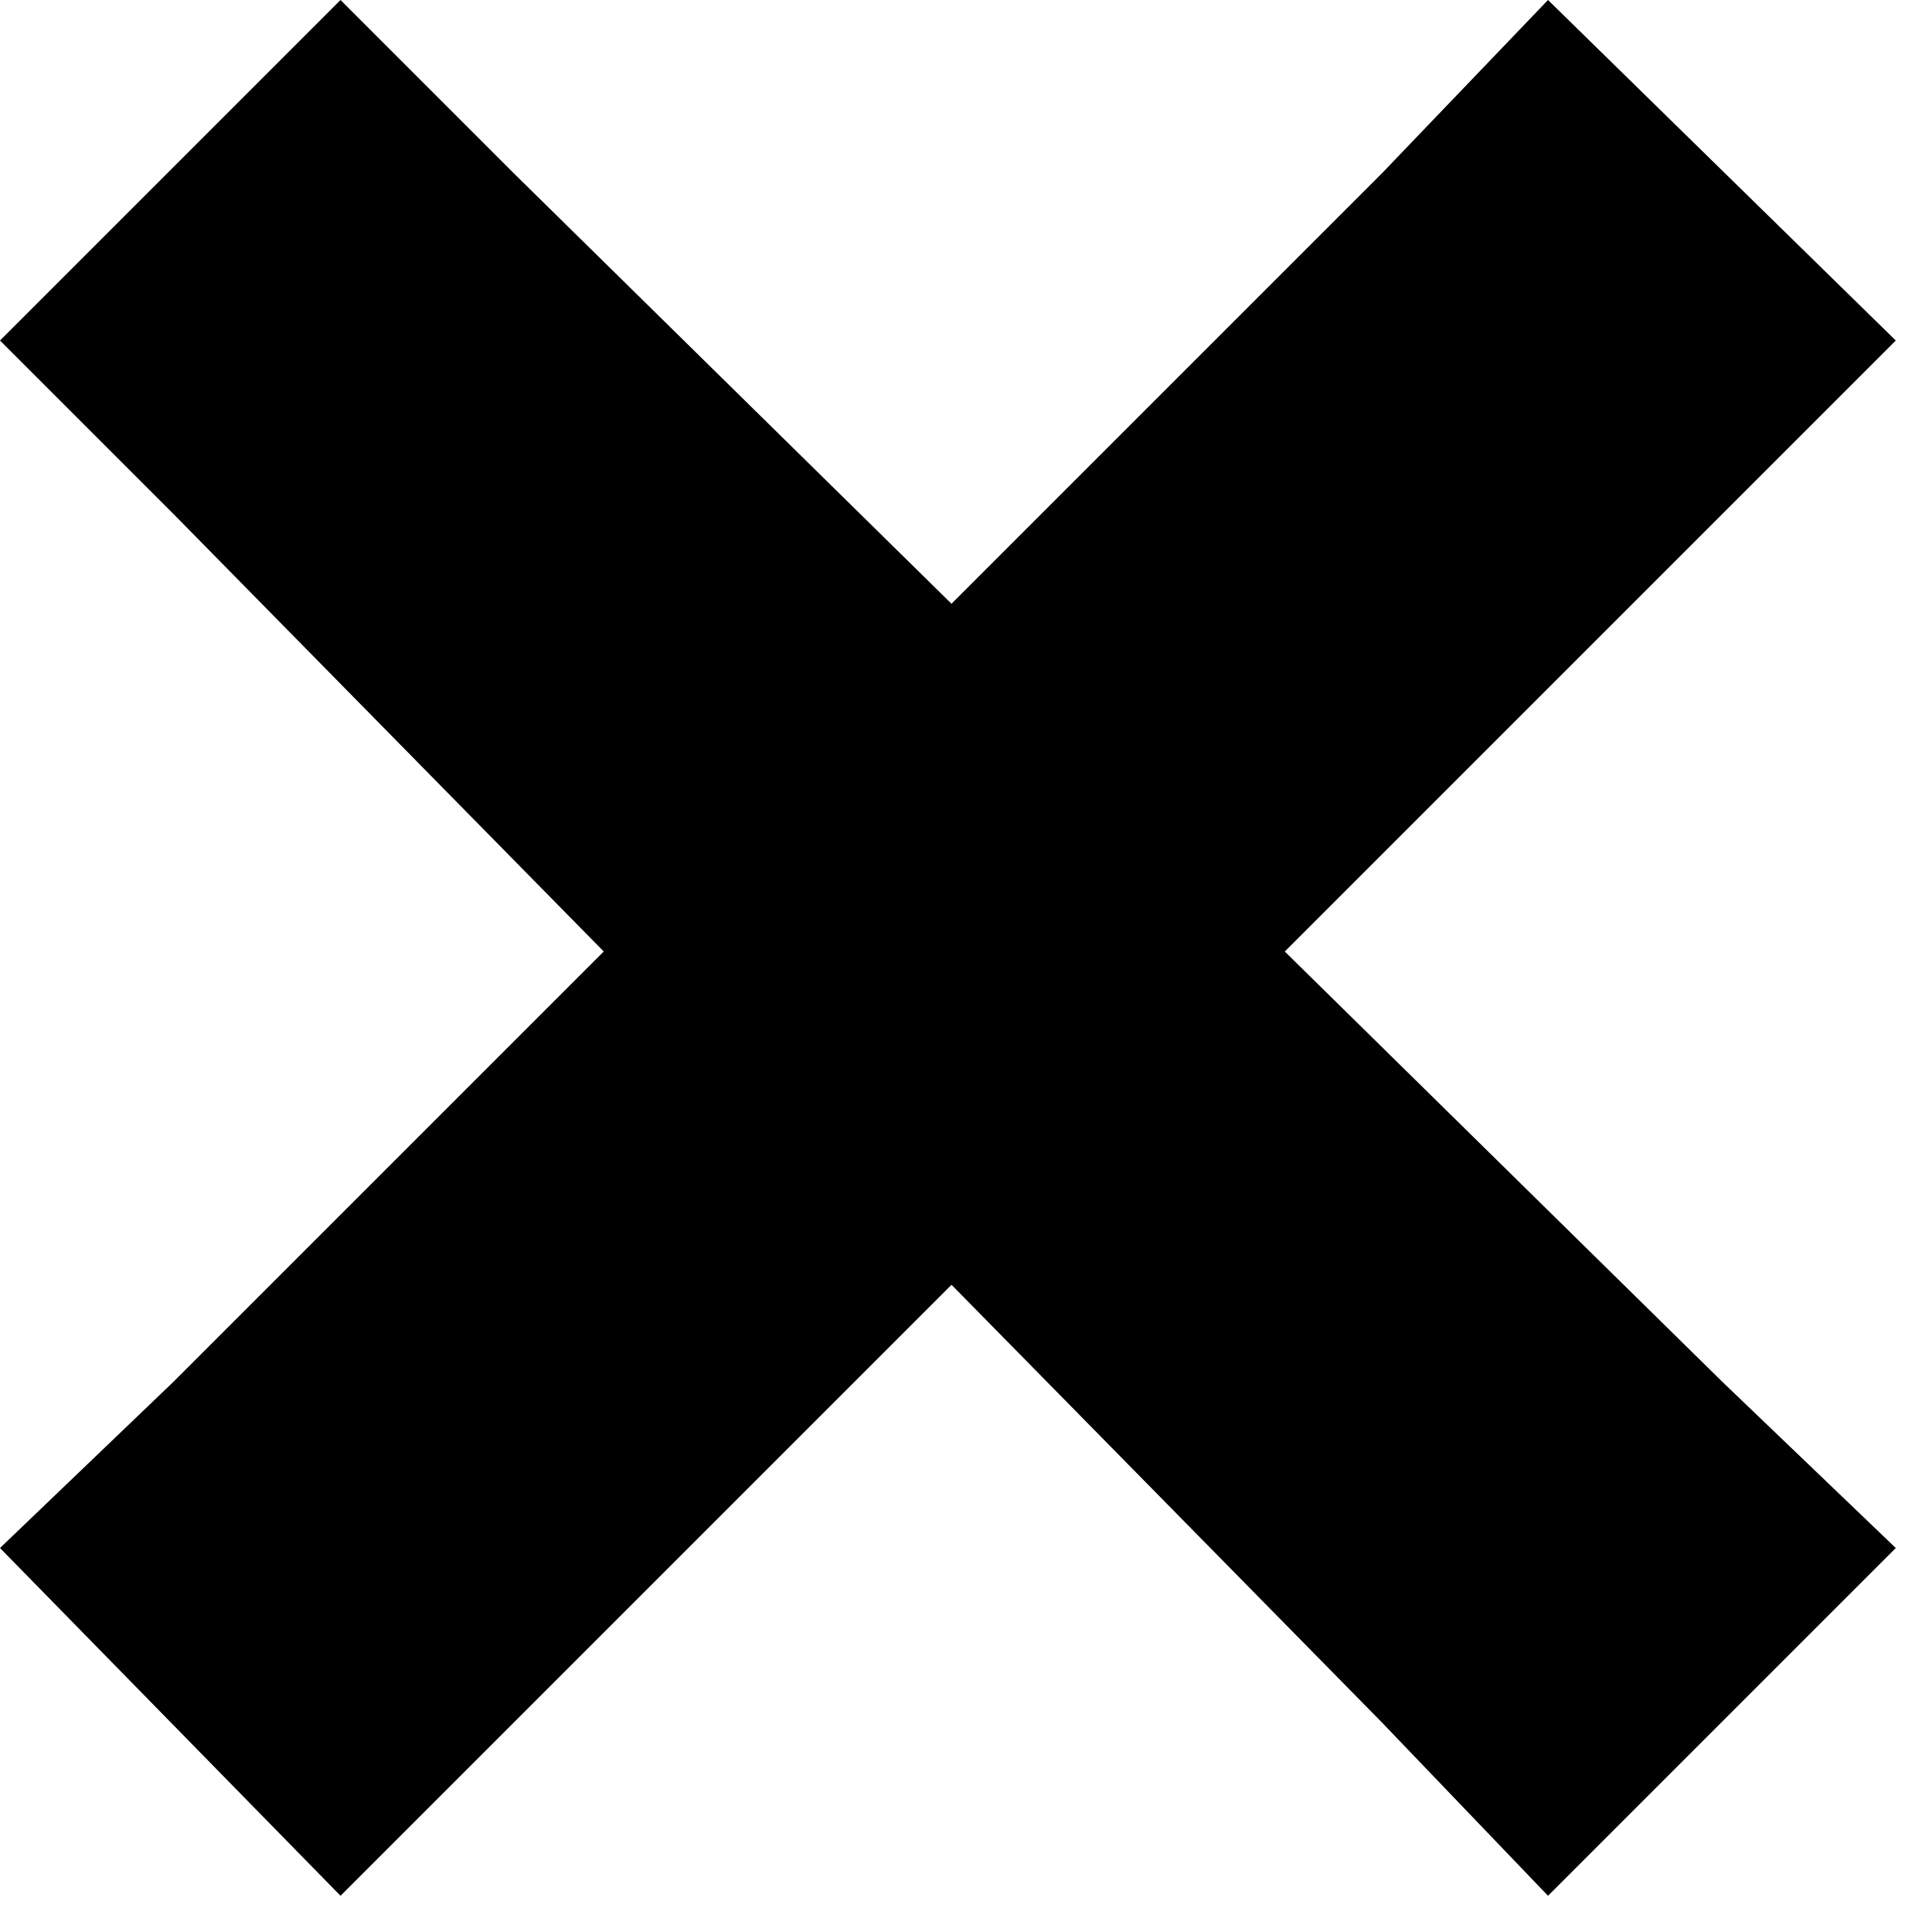
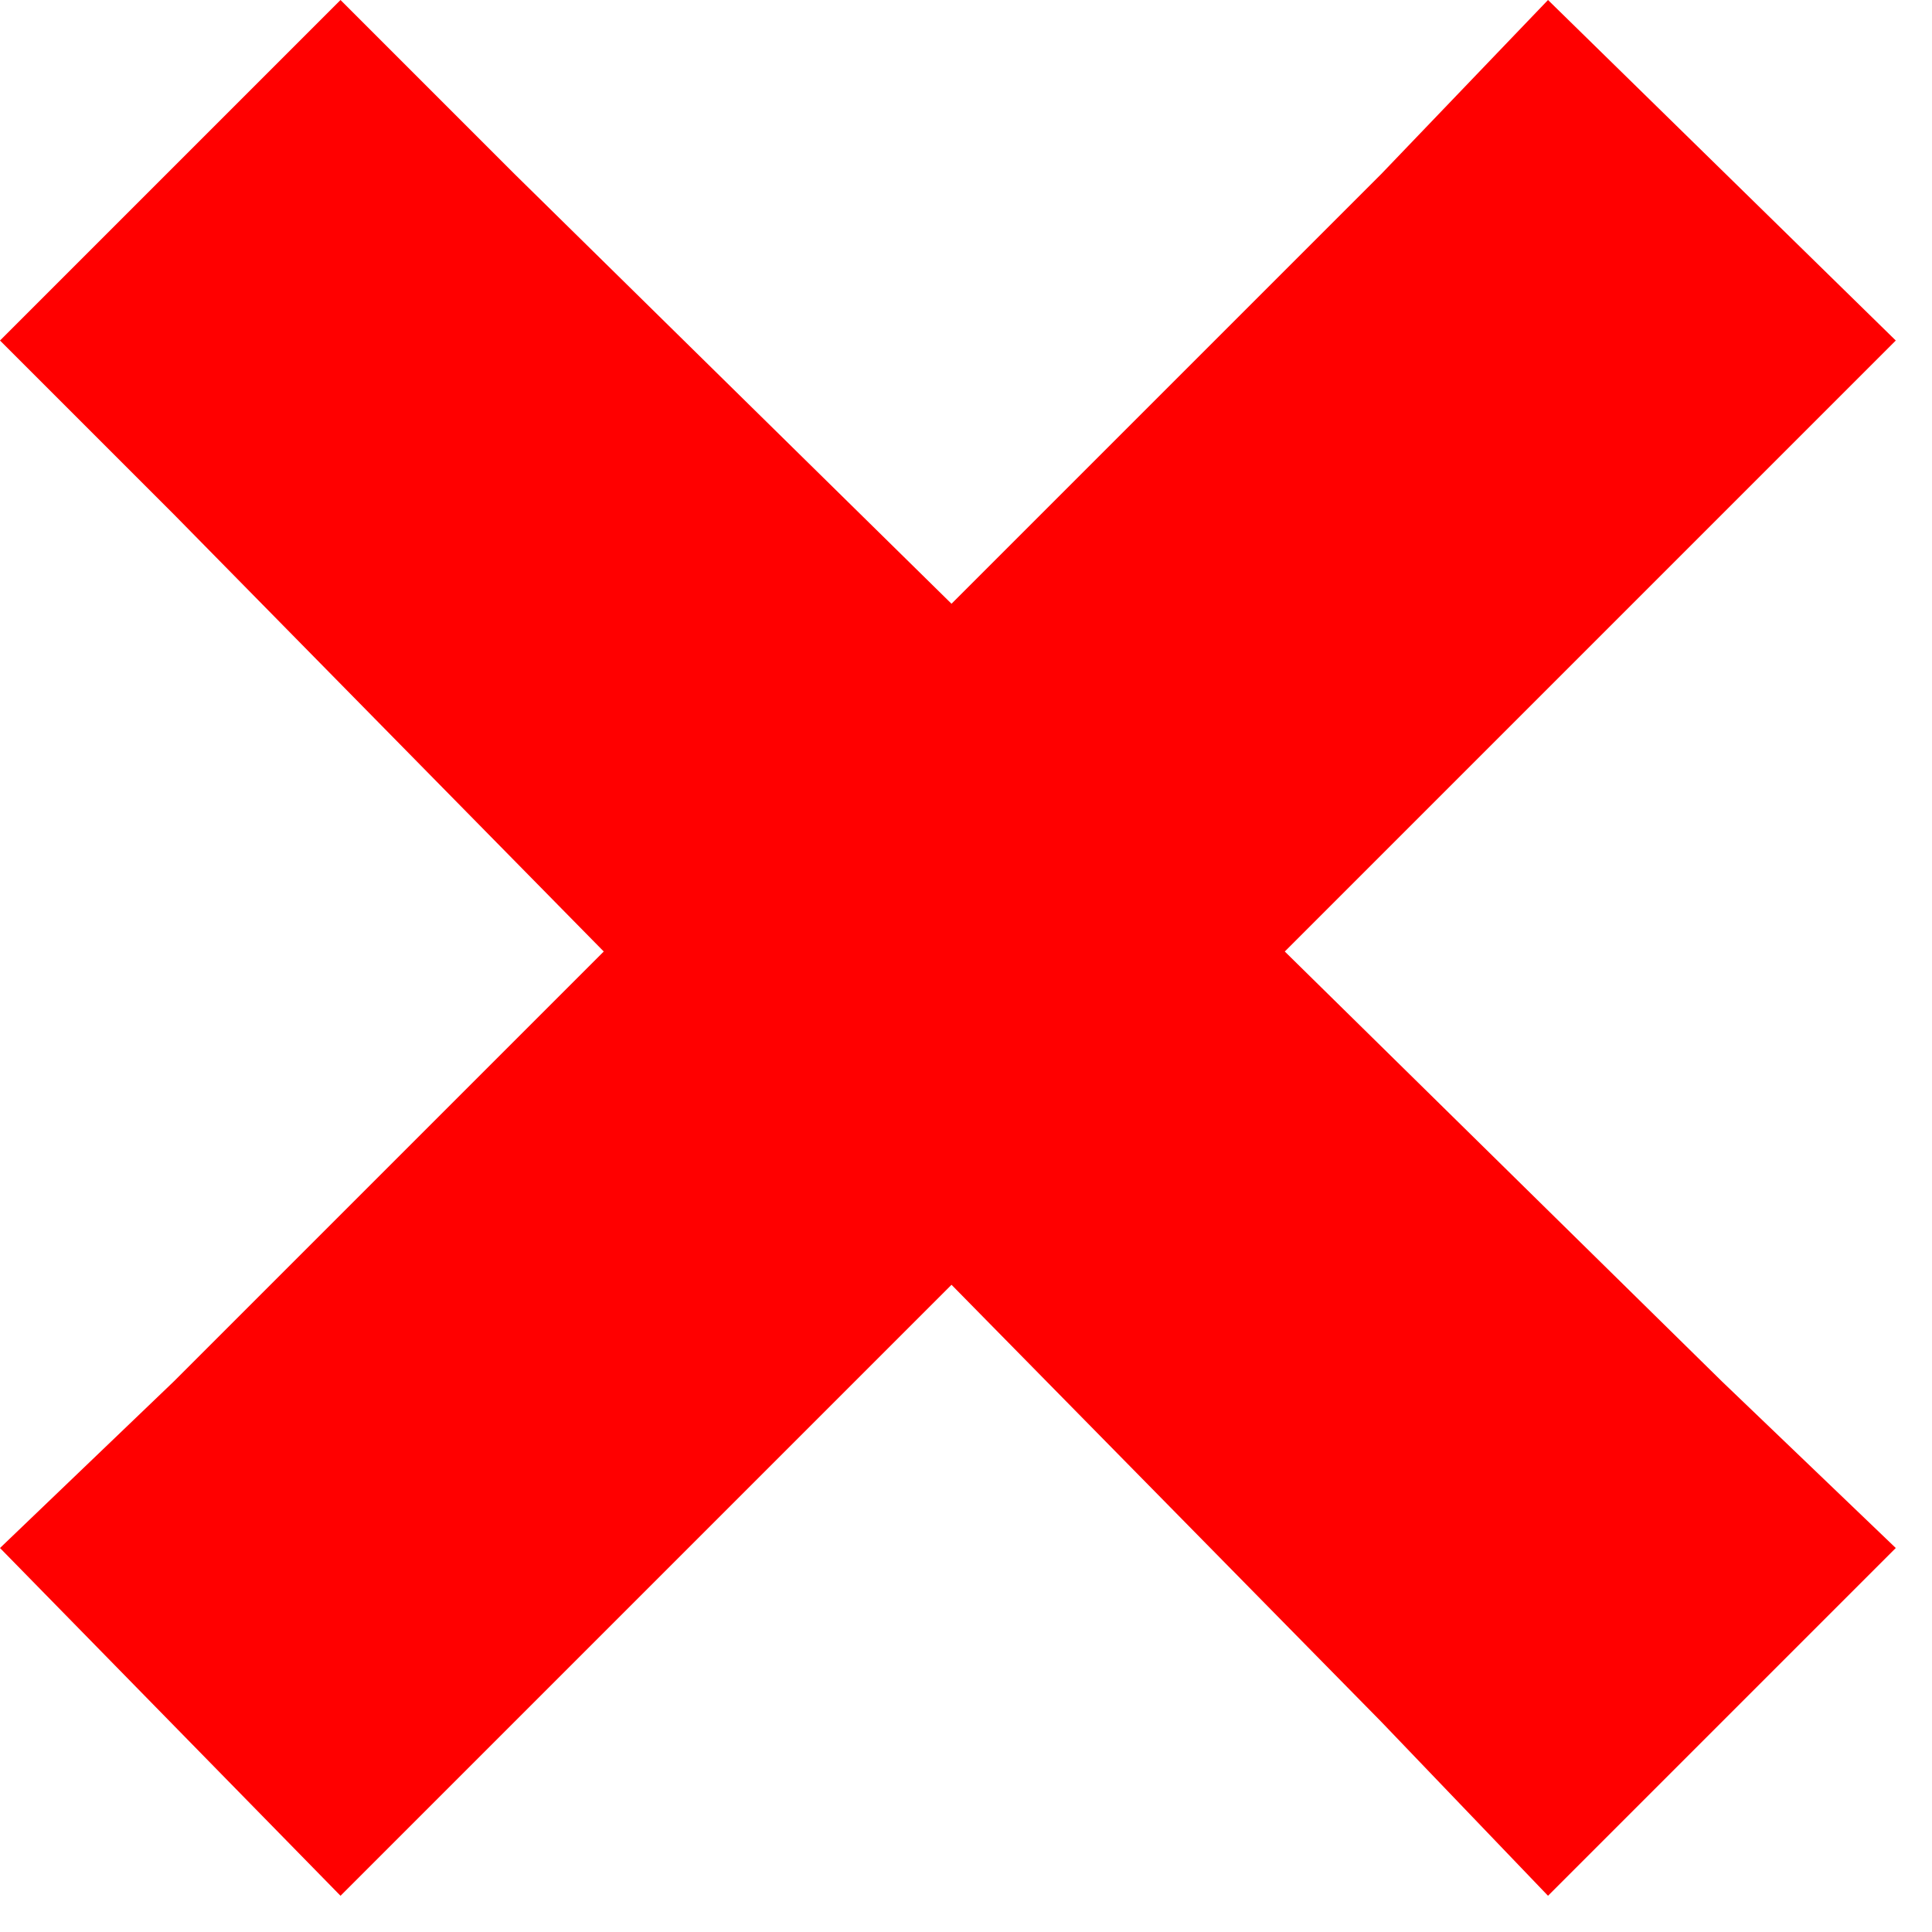
- <svg xmlns="http://www.w3.org/2000/svg" width="8" height="8" viewBox="0 0 8 8">
+ <svg xmlns="http://www.w3.org/2000/svg" width="17" height="17" fill="red" viewBox="0 0 8 8">
  <path d="M1.41 0l-1.41 1.41.72.72 1.78 1.81-1.78 1.78-.72.69 1.41 1.44.72-.72 1.81-1.81 1.78 1.81.69.72 1.44-1.44-.72-.69-1.81-1.78 1.81-1.81.72-.72-1.44-1.41-.69.72-1.78 1.78-1.81-1.78-.72-.72z" />
</svg>
